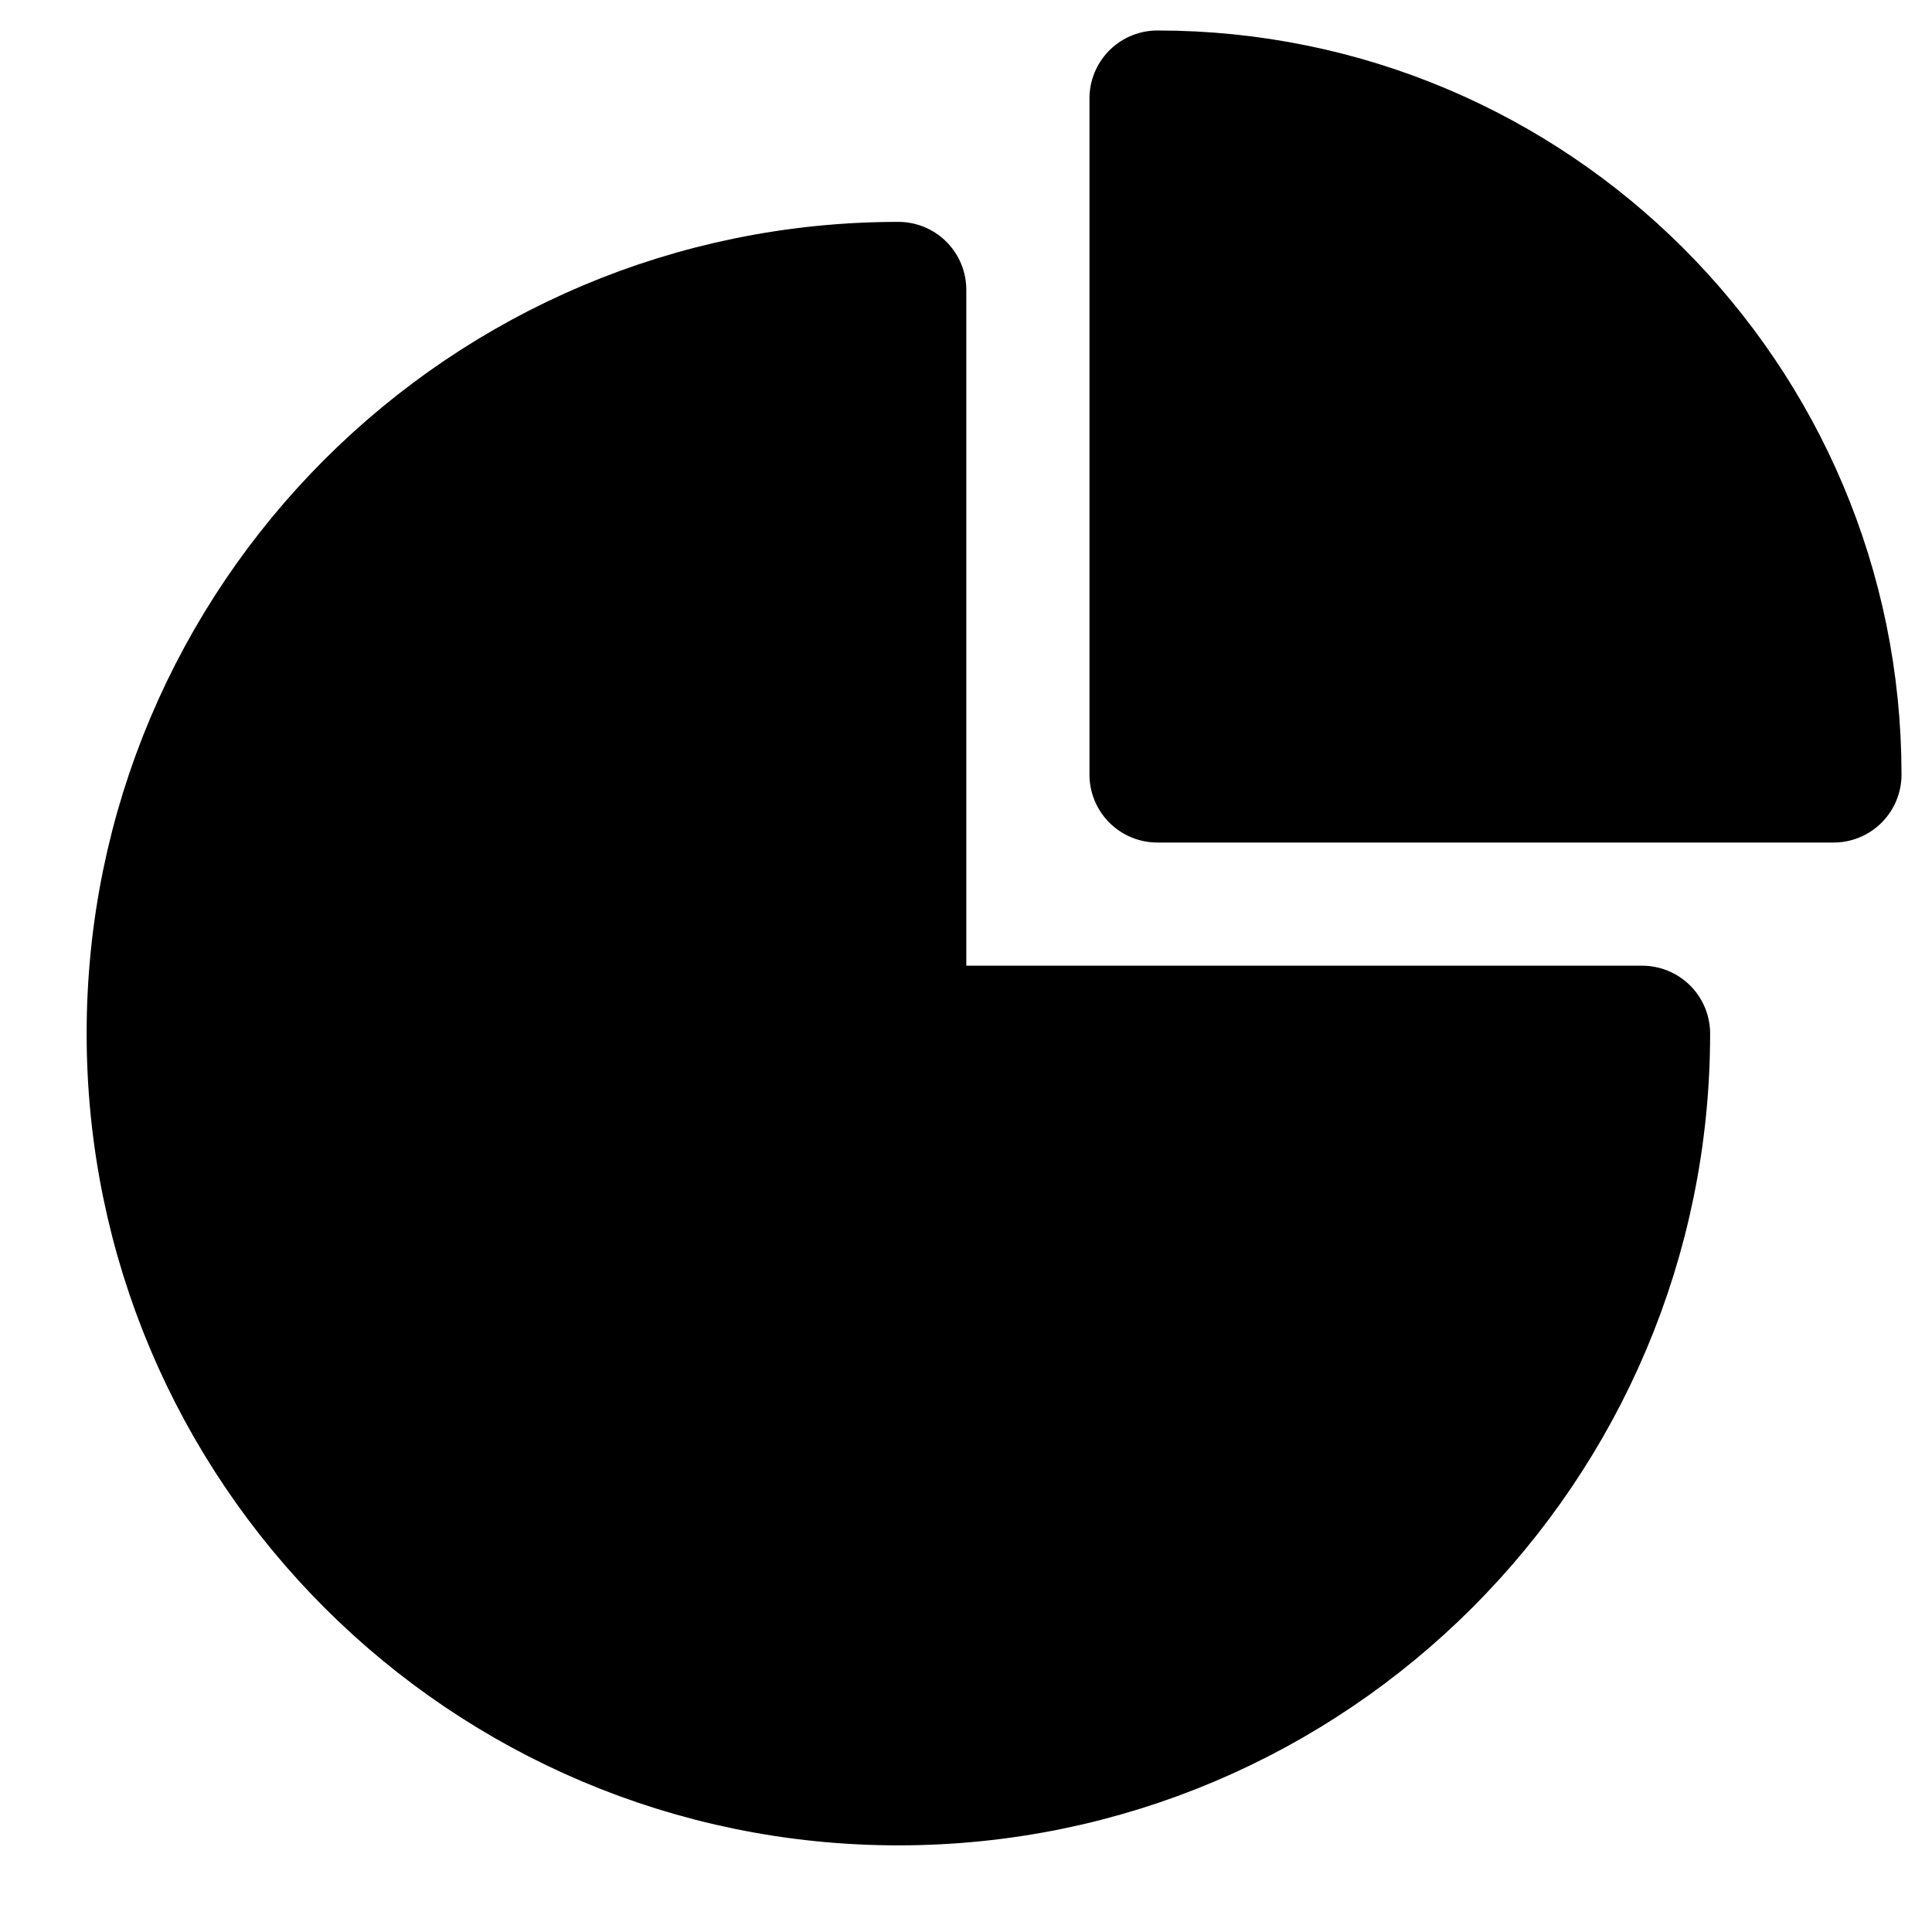
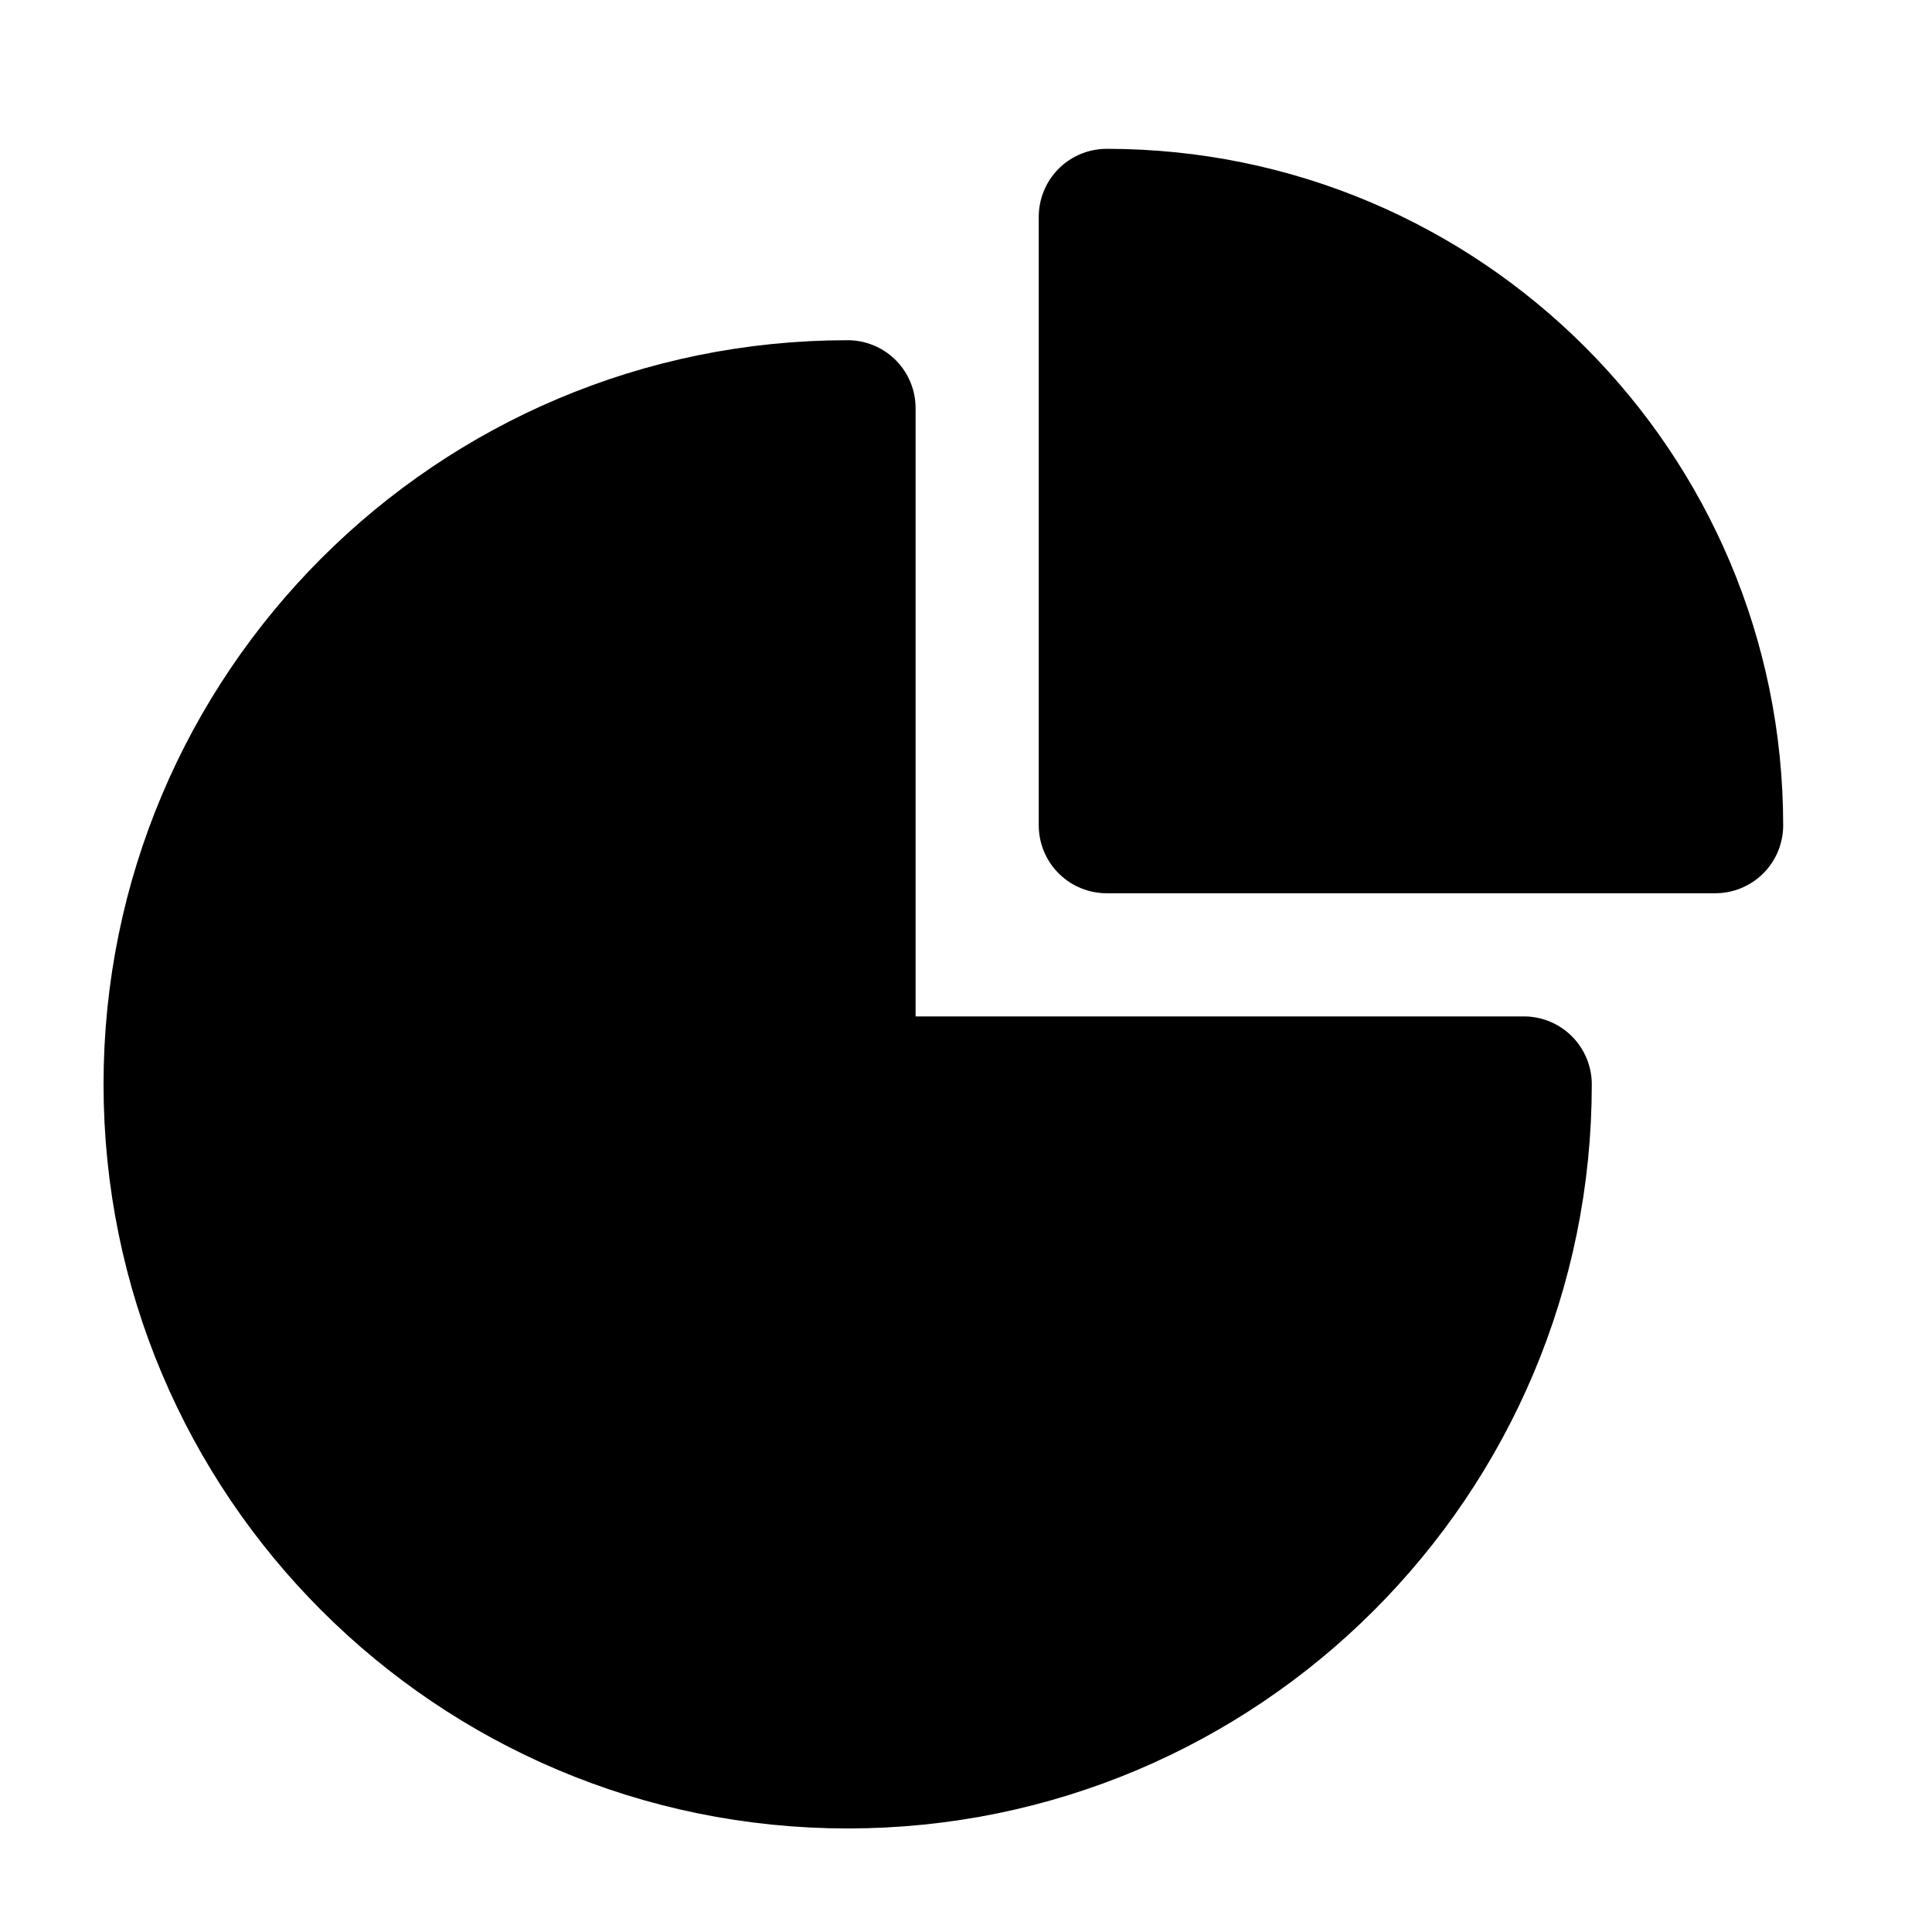
<svg xmlns="http://www.w3.org/2000/svg" width="32" height="32" viewBox="0 0 32 32" fill="currentColor" stroke="currentColor" stroke-width="2.25" stroke-linecap="round" stroke-linejoin="round" class="li li-solid">
-   <path d="M14.88 17.12L14.88 4.8A12.32 12.32 0 1 0 27.2 17.12Z" fill-rule="evenodd" />
-   <path d="M19.17 12.83L19.17 1.63A11.2 11.2 0 0 1 30.37 12.83Z" fill-rule="evenodd" />
+   <path d="M14.04 17.96L14.04 6.76A11.2 11.2 0 1 0 25.24 17.96Z" fill-rule="evenodd" />
+   <path d="M18.33 13.67L18.33 3.59A10.08 10.08 0 0 1 28.41 13.67Z" fill-rule="evenodd" />
</svg>
